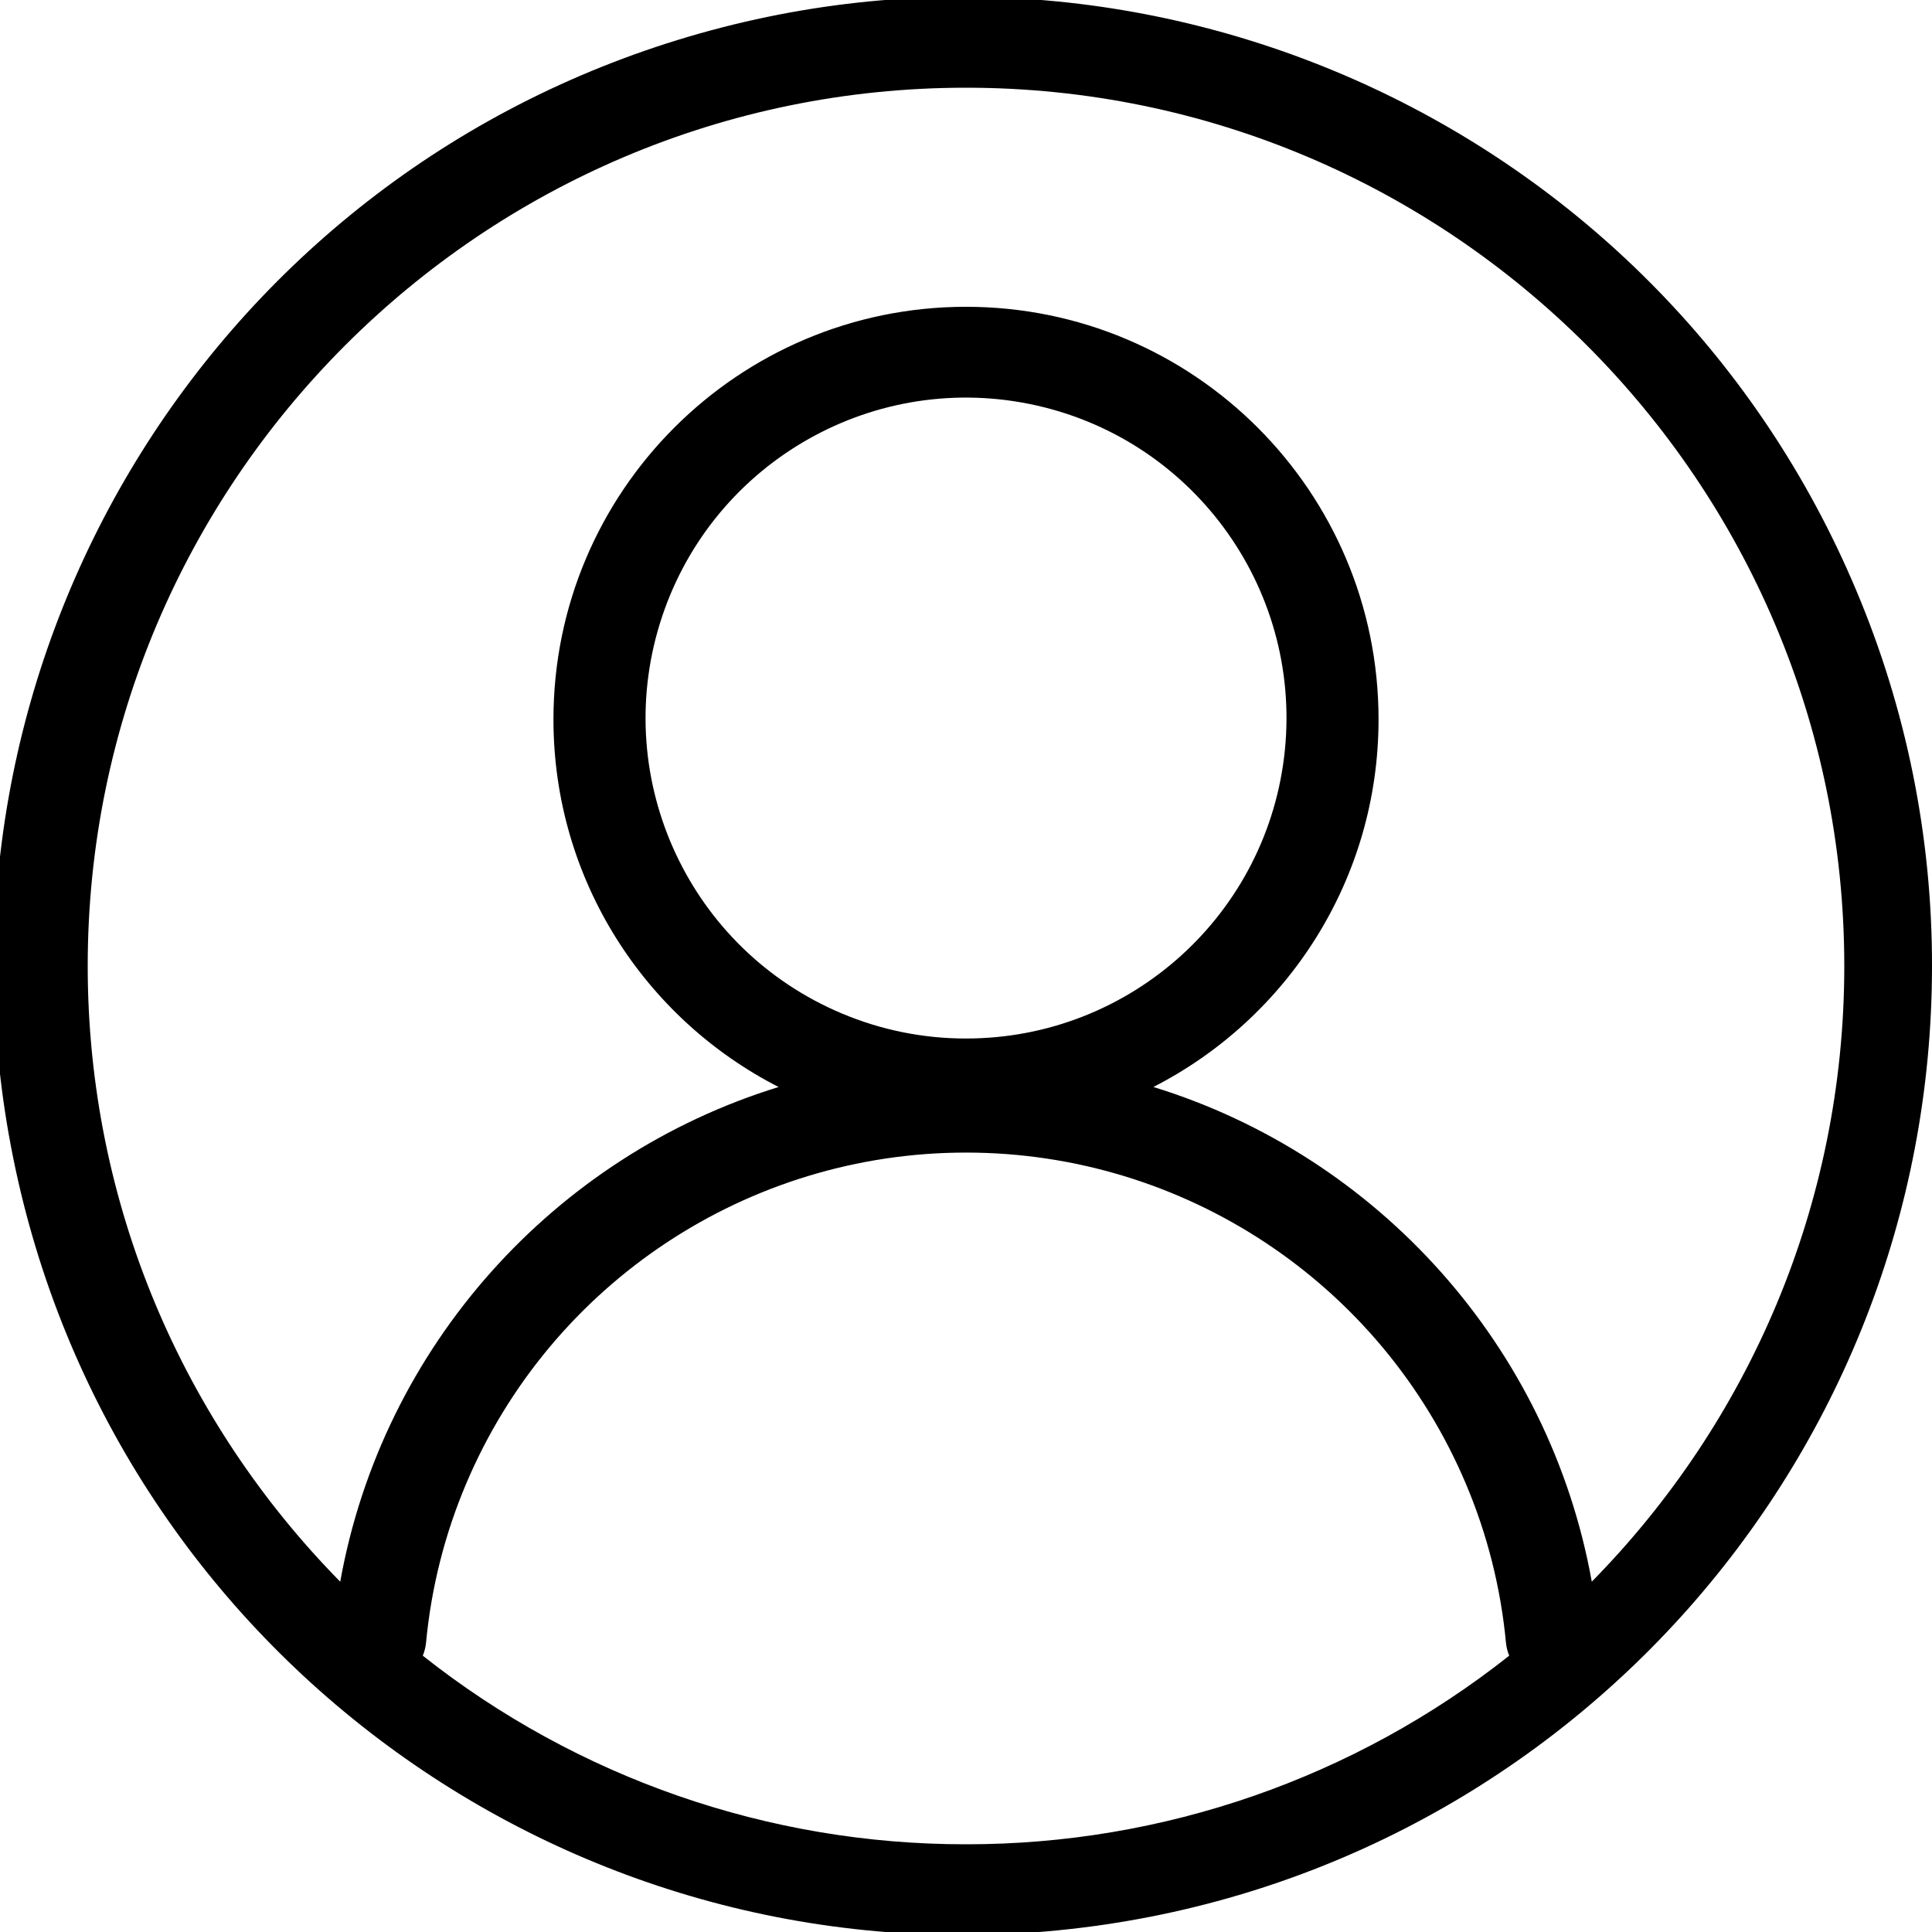
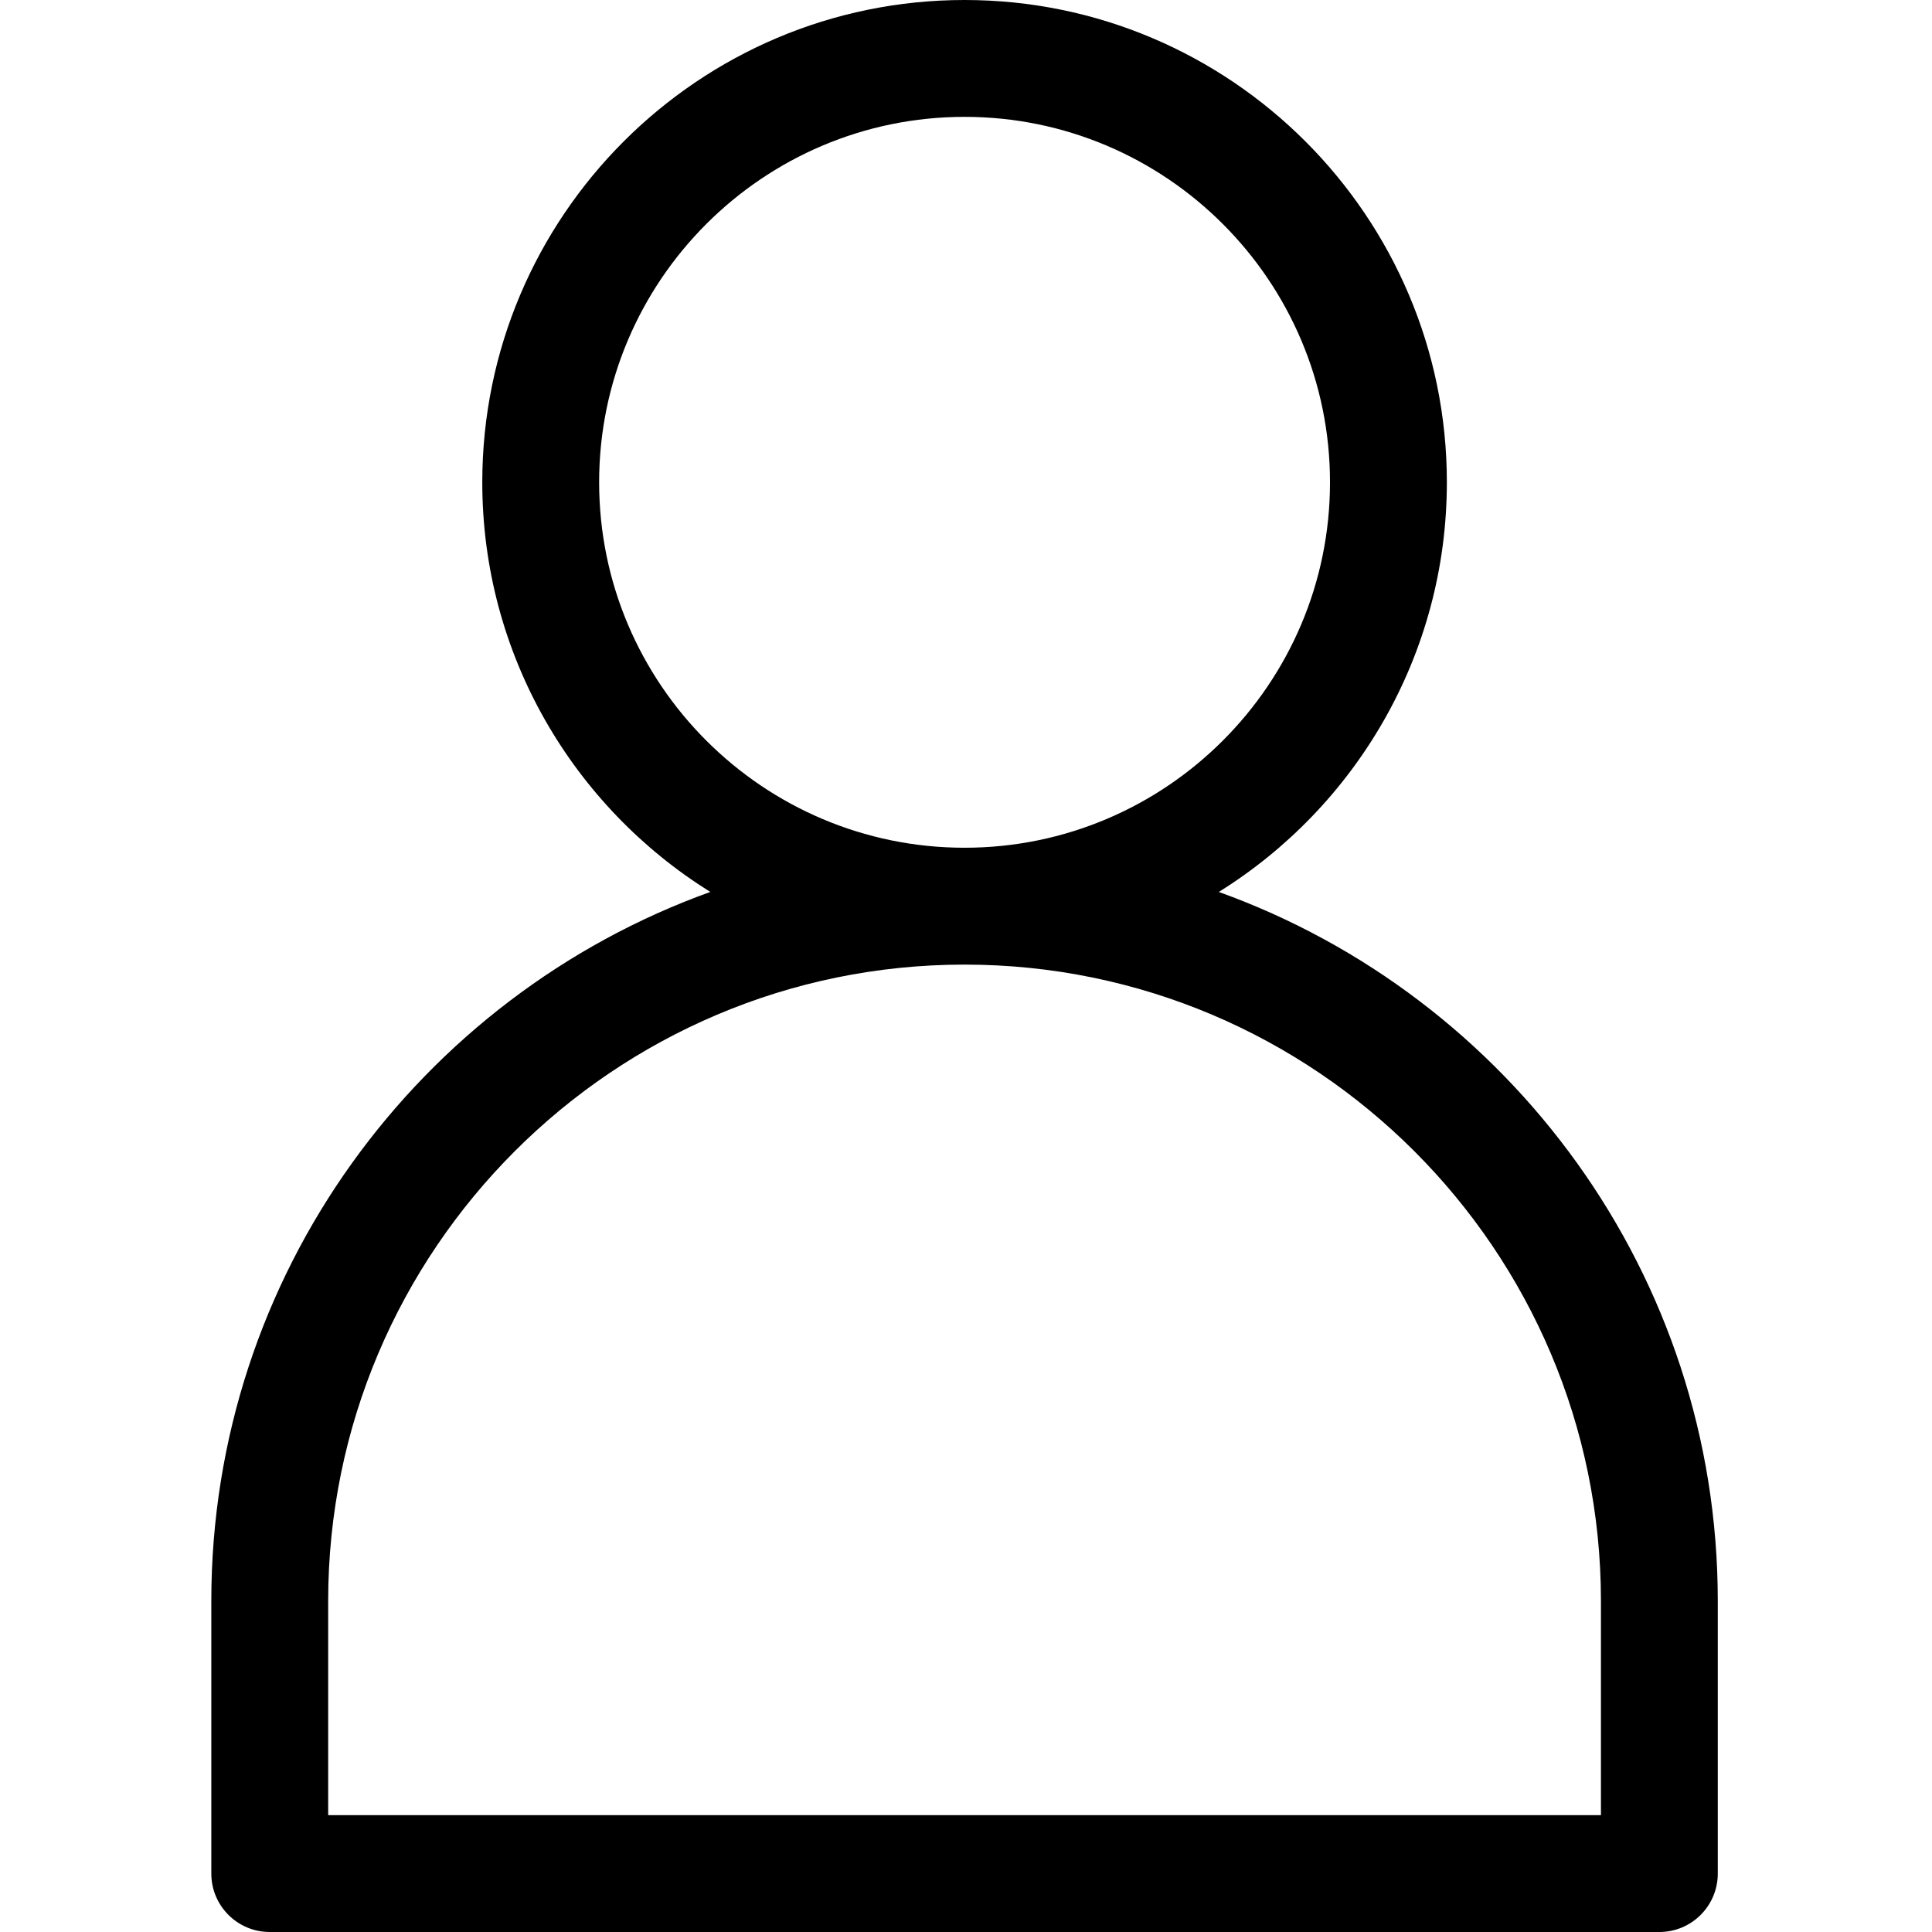
- <svg xmlns="http://www.w3.org/2000/svg" viewBox="0 0 1652 1652">
-   <g id="Layer_2" data-name="Layer 2">
-     <g id="Layer_1-2" data-name="Layer 1">
-       <path d="M1587.07,504.47A828.56,828.56,0,1,0,1652,826,823.13,823.13,0,0,0,1587.07,504.47ZM826,1577a747.29,747.29,0,0,1-464.48-161.26,39.94,39.94,0,0,0,2.8-11.35,458.82,458.82,0,0,1,34.29-135.74,464.15,464.15,0,0,1,854.78,0,458.82,458.82,0,0,1,34.29,135.74,39.94,39.94,0,0,0,2.8,11.35A747.29,747.29,0,0,1,826,1577ZM719.81,866.57A274,274,0,1,1,826,888,272.1,272.1,0,0,1,719.81,866.57Zm641.28,485.87c-36.11-201.1-182.78-363.82-374.86-423,114.28-58.37,192.53-177.22,192.53-314.35,0-194.83-157.94-352.76-352.76-352.76S473.24,420.29,473.24,615.12c0,137.13,78.25,256,192.53,314.35-192.08,59.15-338.75,221.87-374.86,423C157.46,1216.81,75,1030.86,75,826,75,411.9,411.9,75,826,75s751,336.9,751,751C1577,1030.86,1494.54,1216.81,1361.09,1352.44Z" />
-     </g>
-   </g>
+ <svg xmlns="http://www.w3.org/2000/svg" height="512pt" viewBox="-56 0 512 512" width="512pt">
+   <path d="M267 236.375c36.254-22.582 60.434-62.797 60.434-108.563C327.434 57.337 270.098 0 199.62 0 129.145 0 71.81 57.336 71.81 127.813c0 45.765 24.18 85.976 60.43 108.558C55.222 264.071 0 337.84 0 424.273v72.243C0 505.066 6.934 512 15.484 512H383.75c8.55 0 15.48-6.934 15.48-15.484v-72.243c0-86.43-55.218-160.195-132.23-187.898zm101.266 244.656H30.969v-56.758c0-92.992 75.652-168.644 168.648-168.644 92.992 0 168.649 75.652 168.649 168.644zm-71.801-353.219c0 53.403-43.442 96.848-96.844 96.848s-96.844-43.445-96.844-96.847c0-53.399 43.442-96.844 96.844-96.844s96.844 43.445 96.844 96.844zm0 0" />
</svg>
